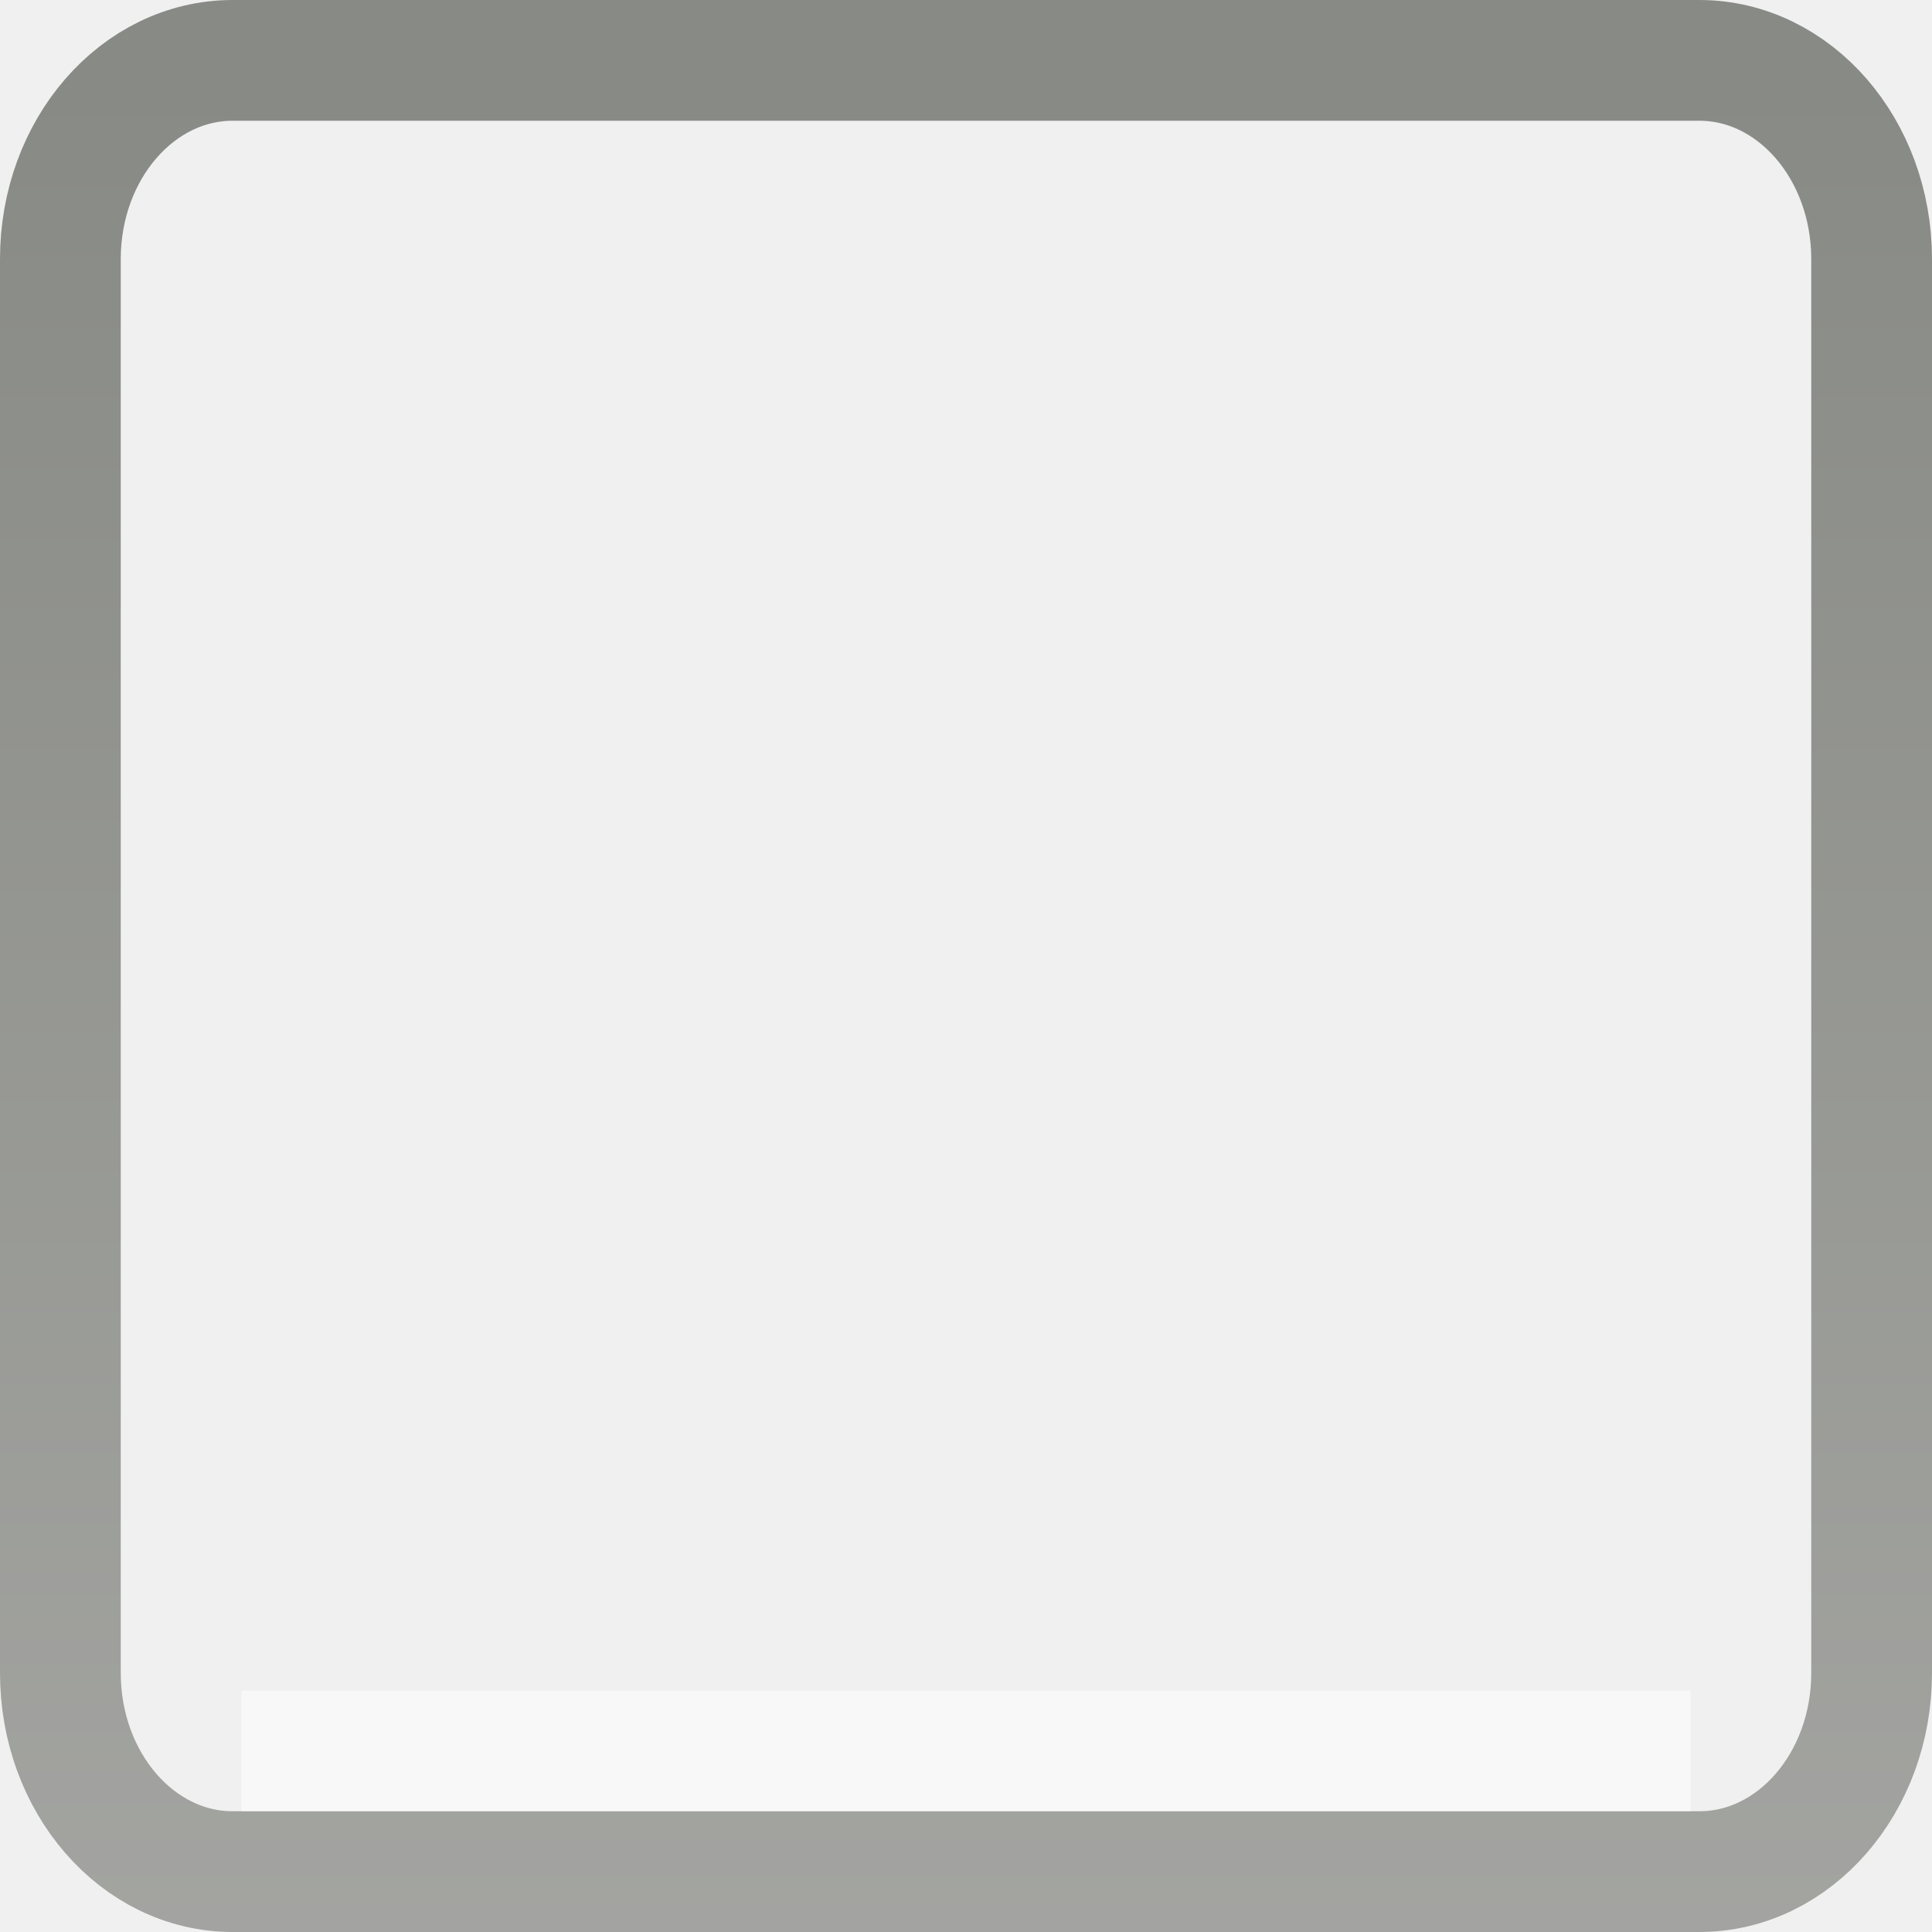
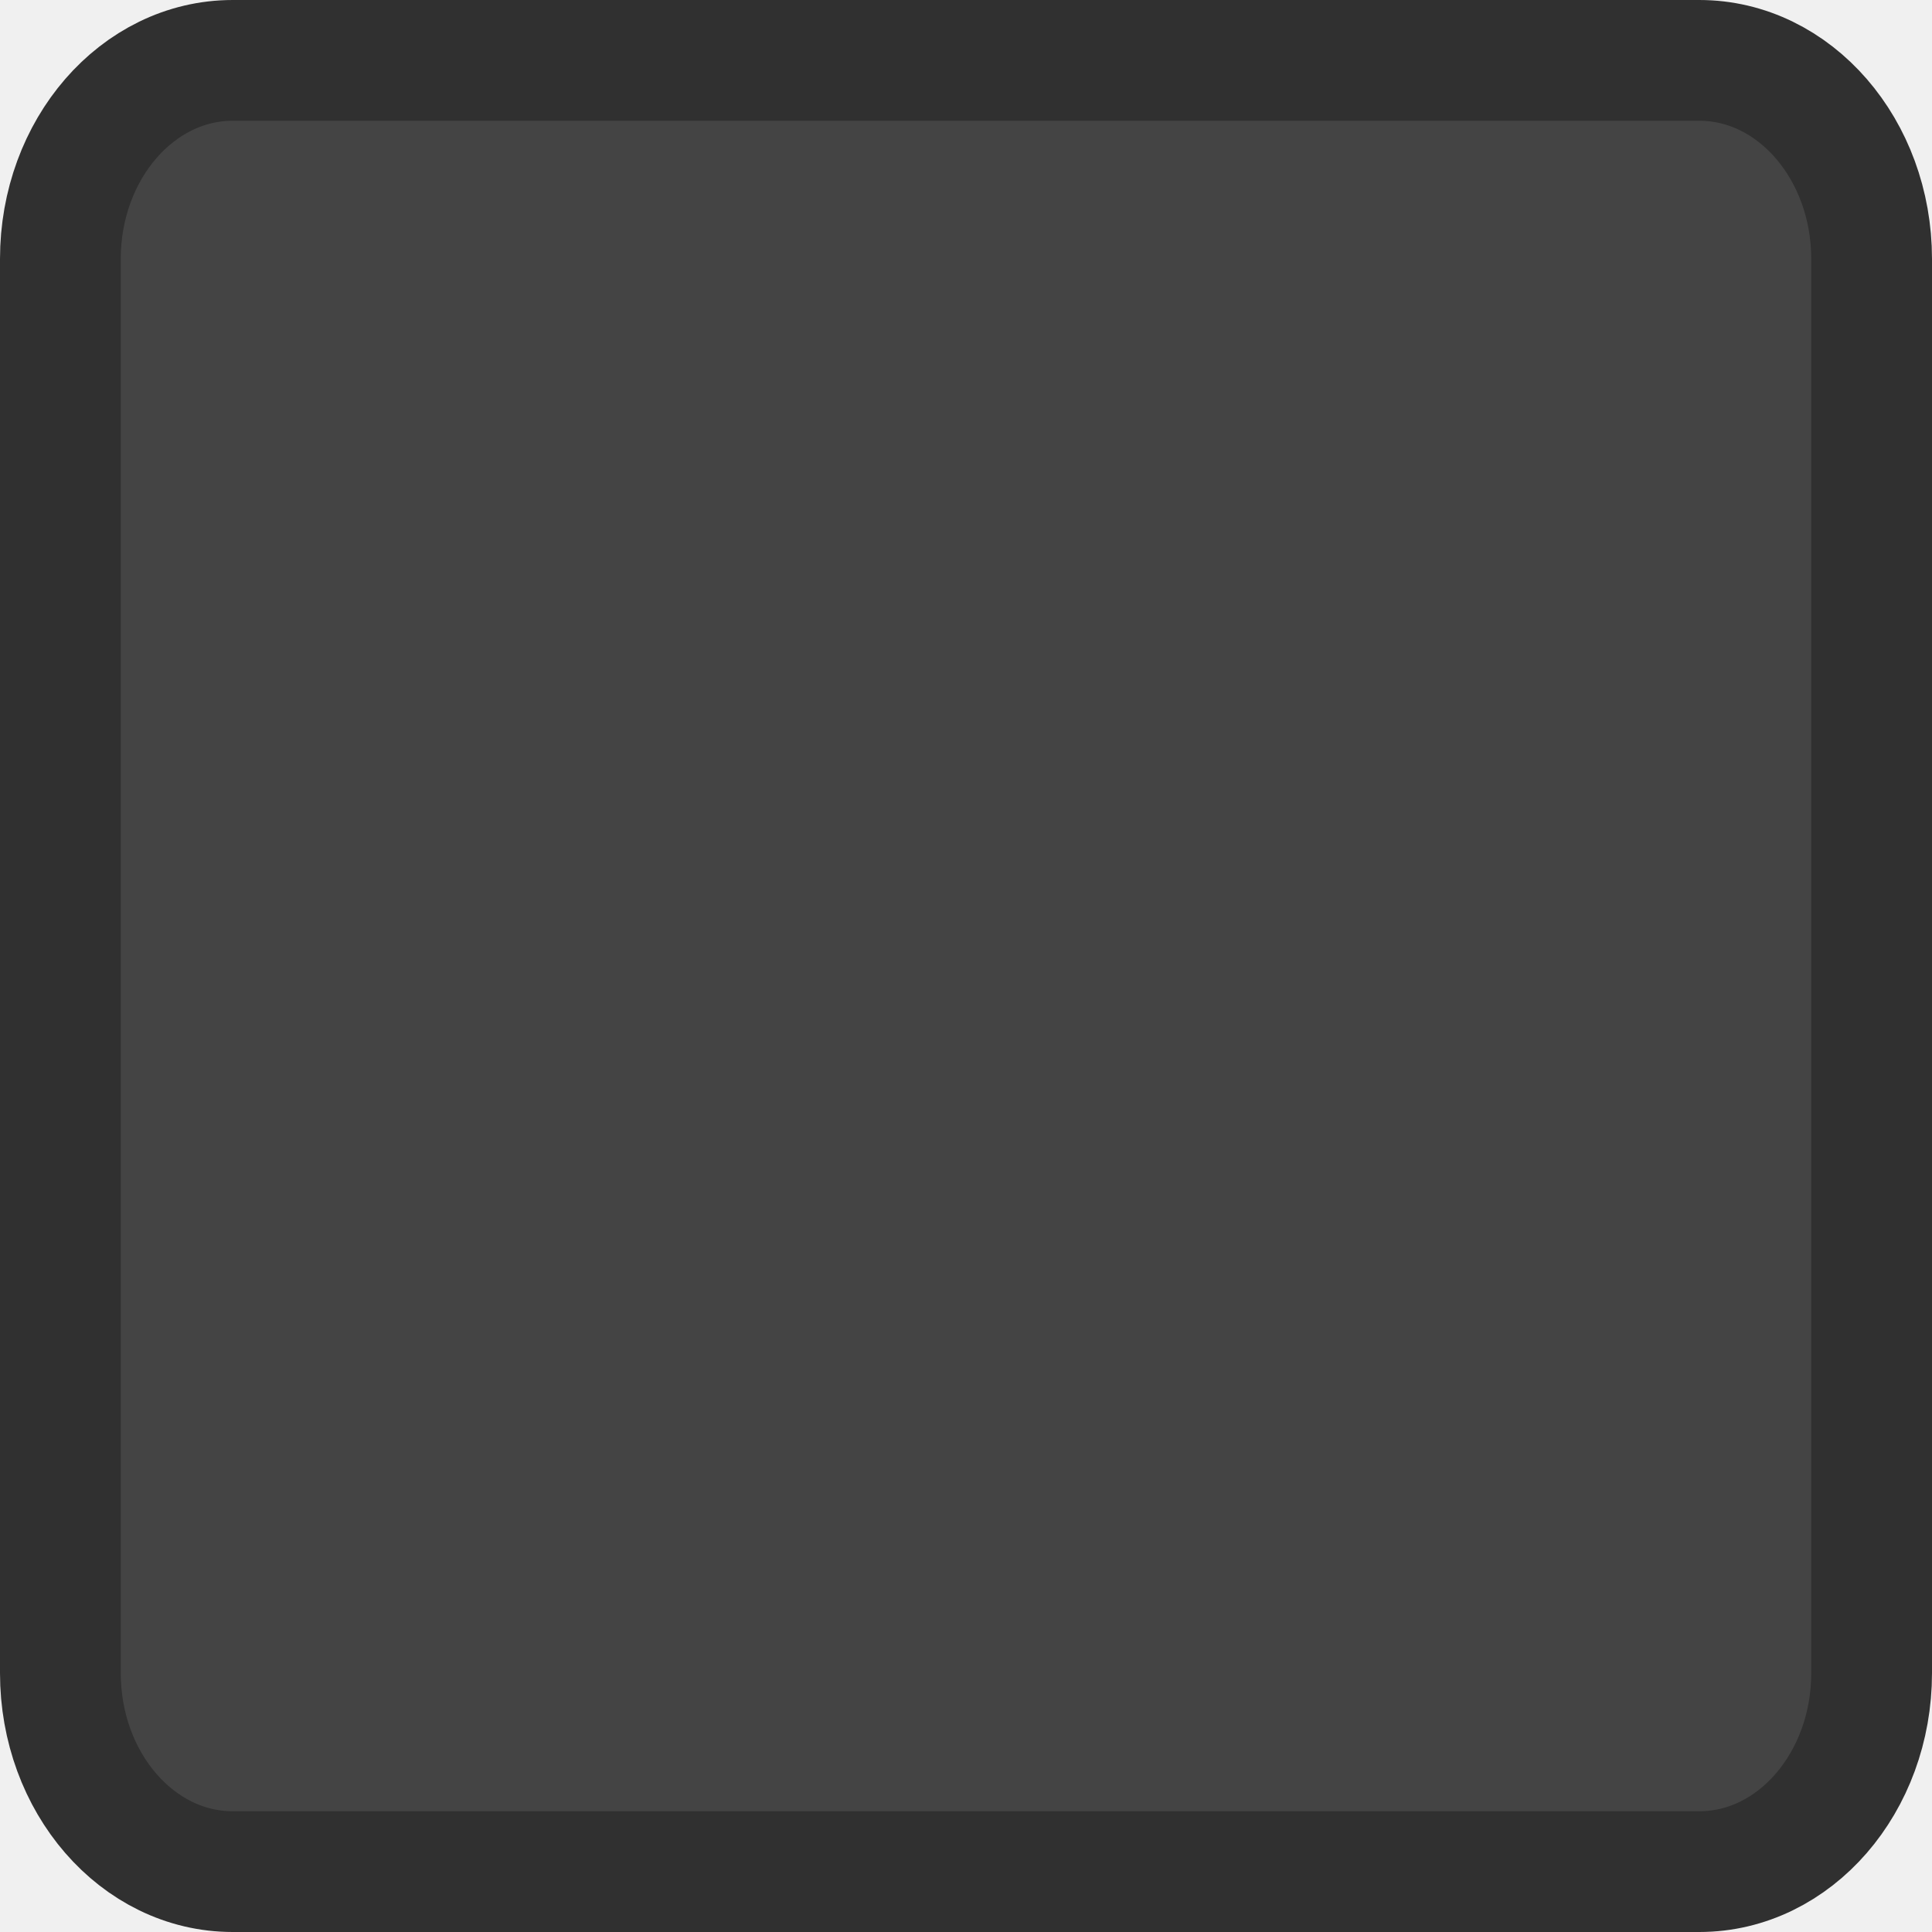
<svg xmlns="http://www.w3.org/2000/svg" xmlns:xlink="http://www.w3.org/1999/xlink" width="16px" height="16px" id="svg18840" version="1.1">
  <defs id="defs18842">
    <linearGradient xlink:href="#linearGradient4733" id="linearGradient5300" gradientUnits="userSpaceOnUse" gradientTransform="matrix(5.546211,0,0,1.500117,1041.307,-282.5424)" x1="-75.007" y1="230.862" x2="-75.007" y2="232.862" />
    <linearGradient id="linearGradient4733">
      <stop style="stop-color:#babdb6;stop-opacity:1;" offset="0" id="stop4735" />
      <stop style="stop-color:#979894;stop-opacity:1" offset="1" id="stop4737" />
    </linearGradient>
    <linearGradient xlink:href="#linearGradient4751" id="linearGradient5302" gradientUnits="userSpaceOnUse" gradientTransform="matrix(5.546211,0,0,1,1041.307,-167.0844)" x1="-102.947" y1="234.362" x2="-102.947" y2="230.362" />
    <linearGradient id="linearGradient4751">
      <stop style="stop-color:#888a85;stop-opacity:1;" offset="0" id="stop4753" />
      <stop style="stop-color:#aaaba8;stop-opacity:1" offset="1" id="stop4755" />
    </linearGradient>
    <linearGradient y2="230.362" x2="-102.947" y1="234.362" x1="-102.947" gradientTransform="matrix(0.1668982,0,0,5.000004,24.76284,-1169.812)" gradientUnits="userSpaceOnUse" id="linearGradient18838" xlink:href="#linearGradient4751" />
    <linearGradient xlink:href="#linearGradient4733-1" id="linearGradient6691" gradientUnits="userSpaceOnUse" gradientTransform="matrix(1,0,0,1.500117,-924,-82.45804)" x1="-78.218" y1="231.862" x2="-63.845" y2="231.862" />
    <linearGradient id="linearGradient4733-1">
      <stop style="stop-color:#babdb6;stop-opacity:1;" offset="0" id="stop4735-5" />
      <stop style="stop-color:#979894;stop-opacity:1" offset="1" id="stop4737-4" />
    </linearGradient>
    <linearGradient xlink:href="#linearGradient4751-5" id="linearGradient6693" gradientUnits="userSpaceOnUse" gradientTransform="translate(-924,33)" x1="-101.067" y1="230.896" x2="-101.067" y2="234.744" />
    <linearGradient id="linearGradient4751-5">
      <stop style="stop-color:#888a85;stop-opacity:1;" offset="0" id="stop4753-8" />
      <stop style="stop-color:#aaaba8;stop-opacity:1" offset="1" id="stop4755-7" />
    </linearGradient>
-     <linearGradient y2="234.744" x2="-101.067" y1="230.896" x1="-101.067" gradientTransform="matrix(0.1668982,0,0,5.000004,8.762844,-1153.812)" gradientUnits="userSpaceOnUse" id="linearGradient21386" xlink:href="#linearGradient4751-5" />
  </defs>
  <g id="layer1">
-     <rect style="fill:none;fill-opacity:1;stroke:url(#linearGradient21386);stroke-width:1;stroke-miterlimit:4;stroke-opacity:1;stroke-dasharray:none;display:inline;enable-background:new" id="rect6679" width="15" height="15" x="-15.5" y="0.5" rx="1.427" ry="1.645" transform="scale(-1,1)" />
-     <rect transform="matrix(0,1,-1,0,0,0)" style="opacity:1;fill:#ffffff;fill-opacity:0.502;stroke:none;display:inline;enable-background:new" id="rect6689" width="1" height="12" x="14" y="-14" />
+     <rect style="fill:#444444;fill-opacity:1;stroke:#303030;stroke-width:1;stroke-miterlimit:4;stroke-opacity:1;stroke-dasharray:none;display:inline;enable-background:new" id="rect6679" width="15" height="15" x="-15.5" y="0.5" rx="1.427" ry="1.645" transform="scale(-1,1)" />
  </g>
</svg>
